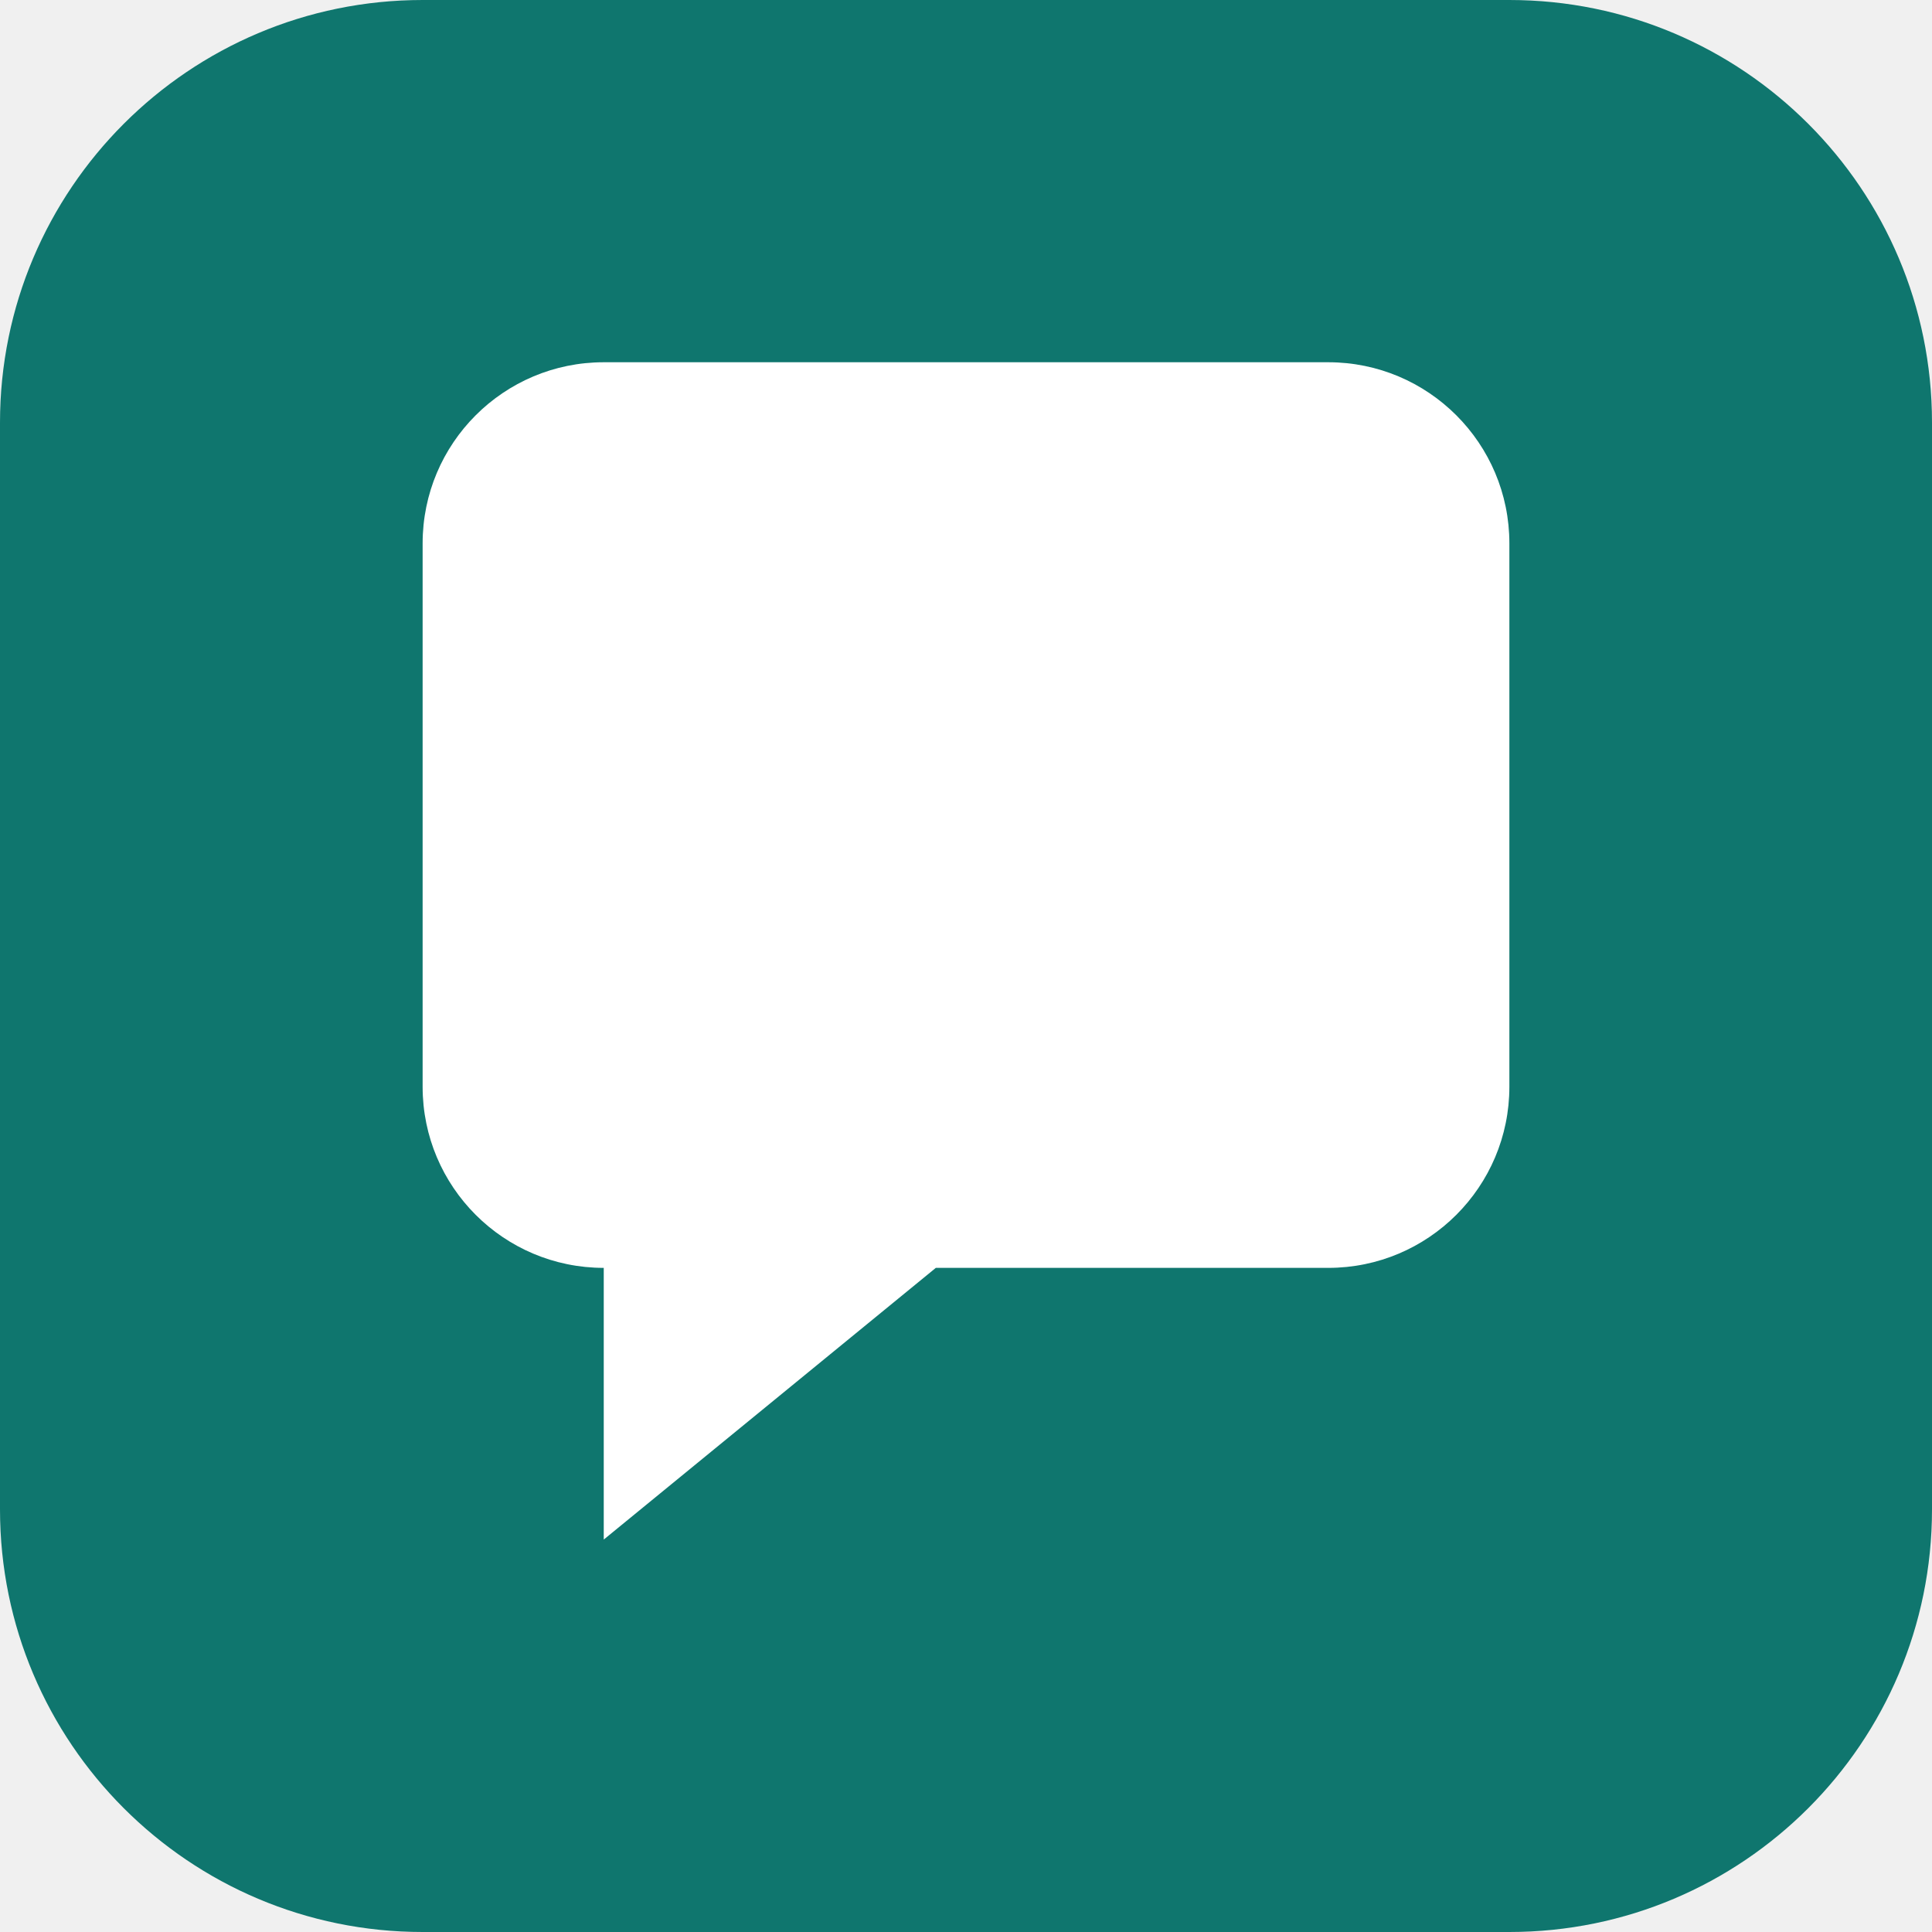
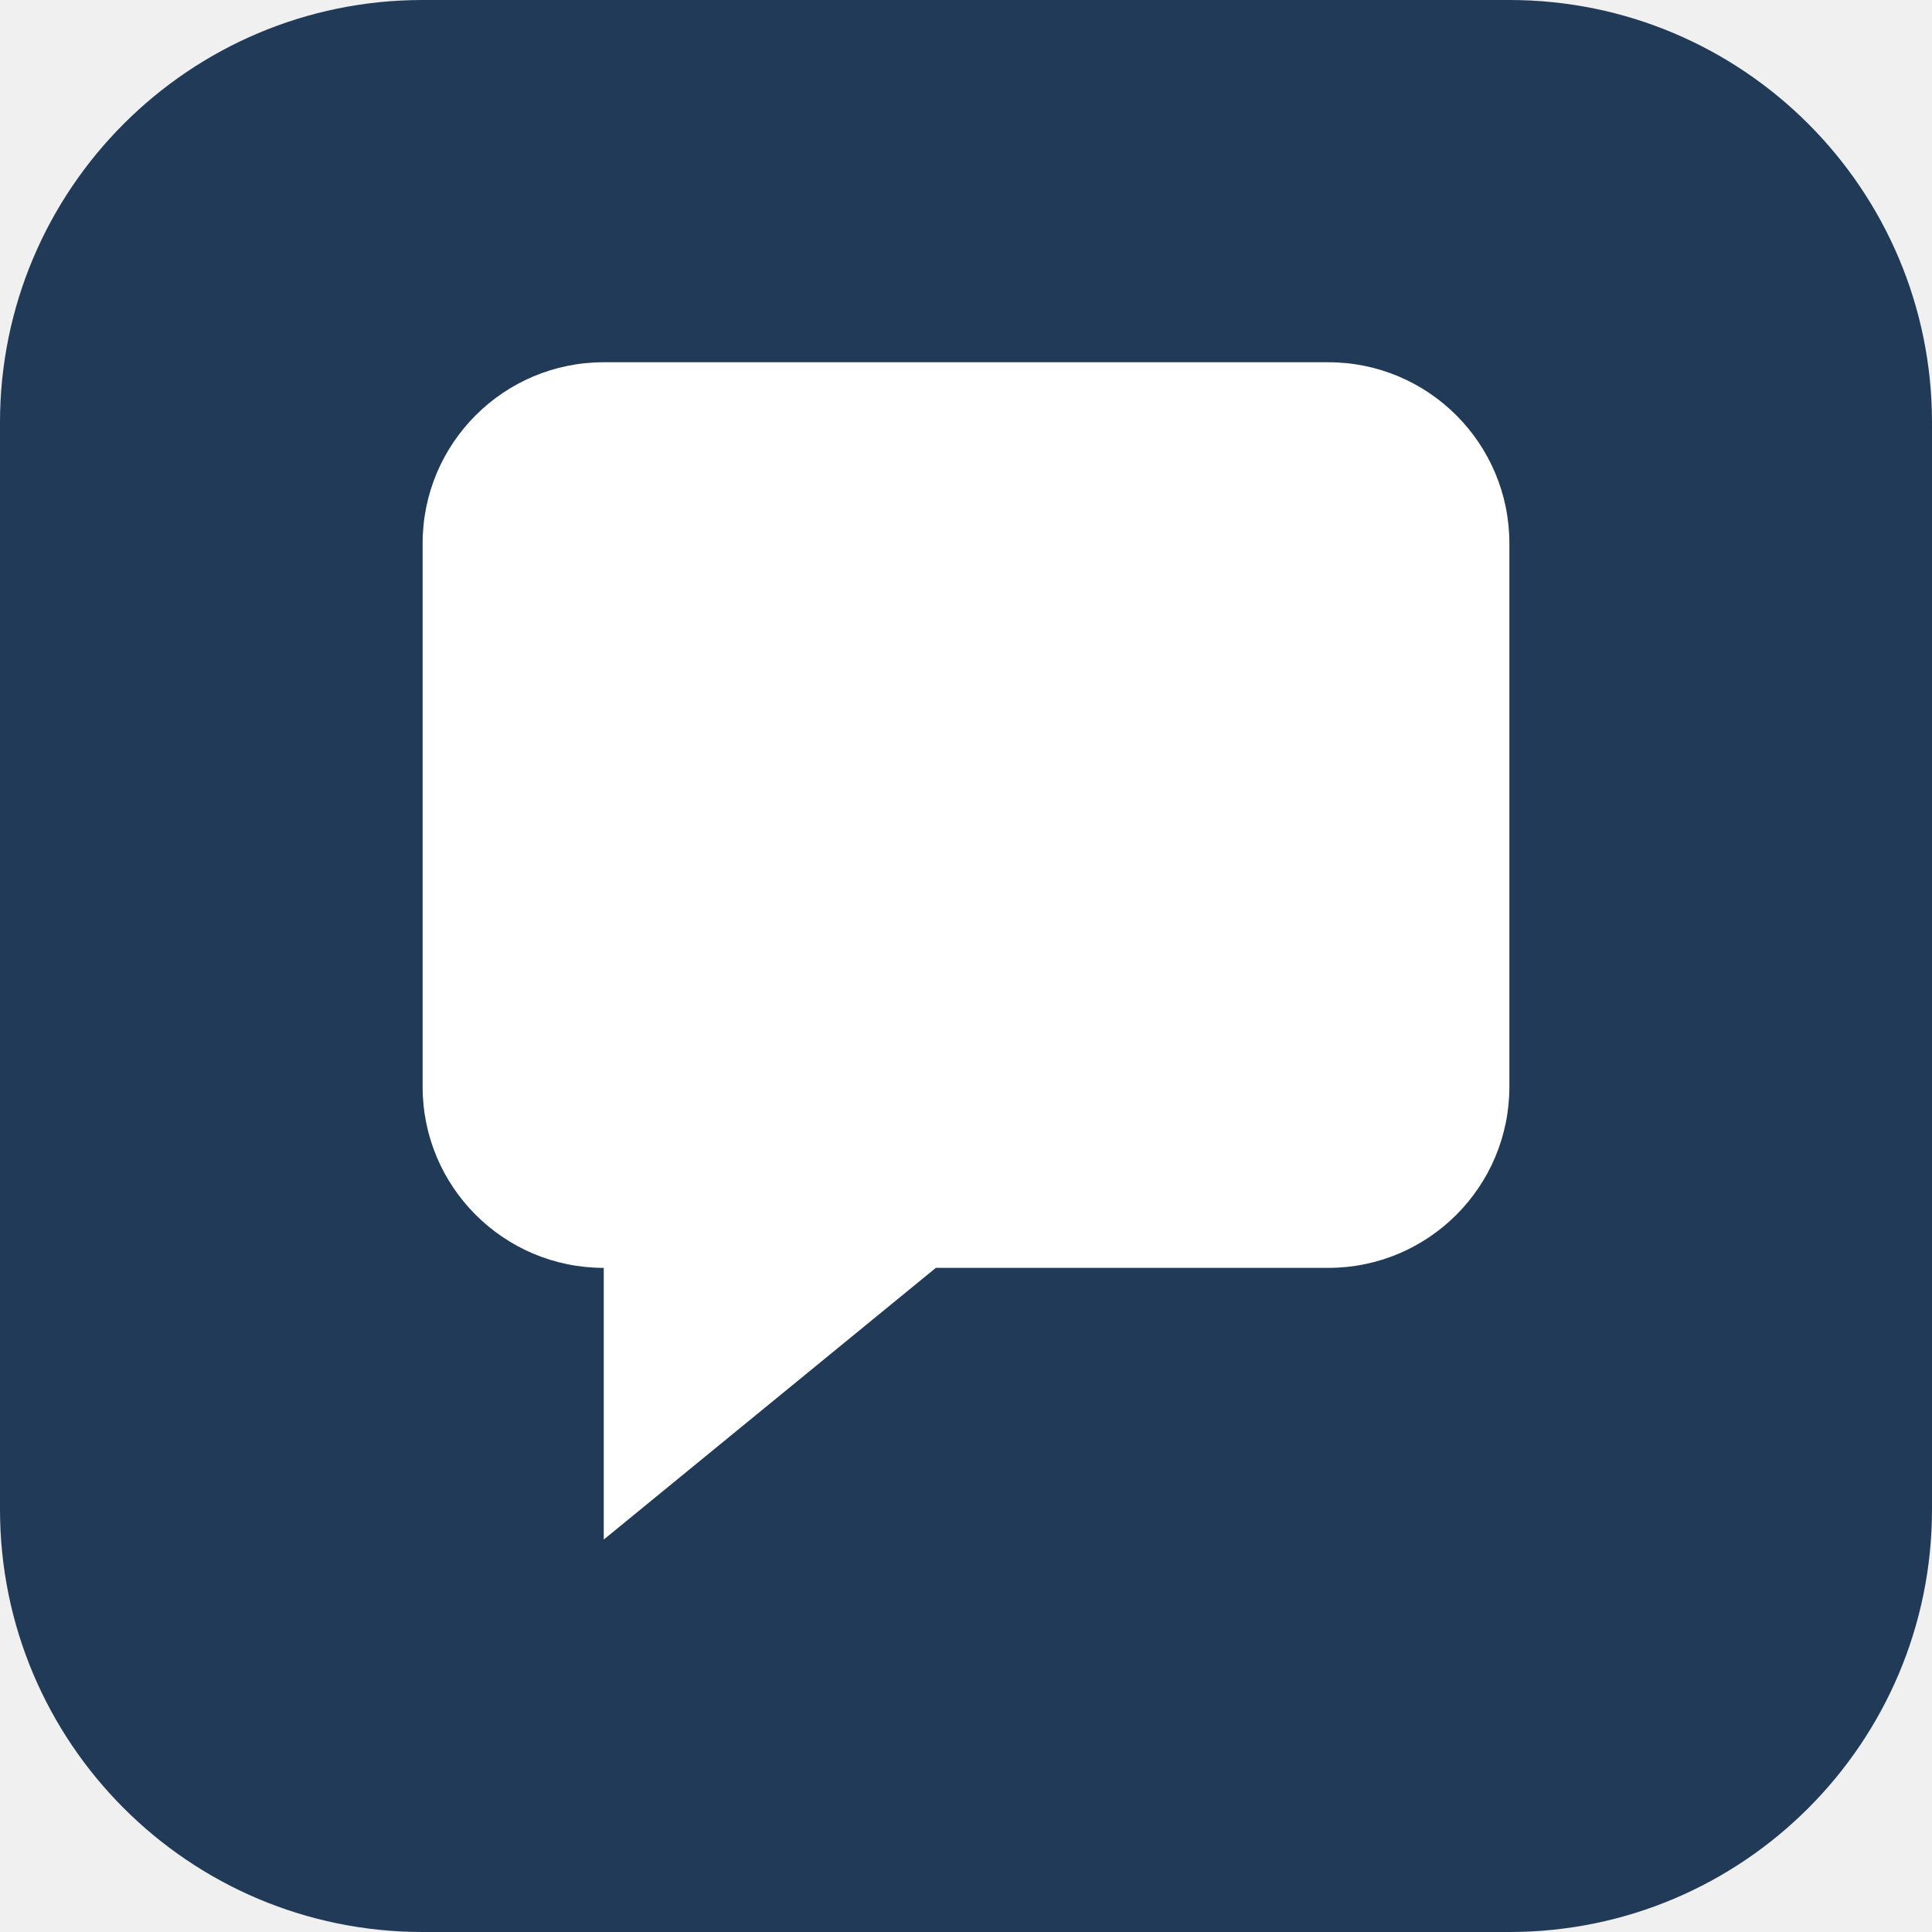
<svg xmlns="http://www.w3.org/2000/svg" viewBox="0 0 64 64">
-   <rect width="64" height="64" rx="14" fill="#0f766e" />
+   <rect width="64" height="64" rx="14" fill="#213a57" />
  <path fill="#fff" d="M14 18a6 6 0 0 1 6-6h24a6 6 0 0 1 6 6v18a6 6 0 0 1-6 6H31l-11 9v-9a6 6 0 0 1-6-6z" />
</svg>
